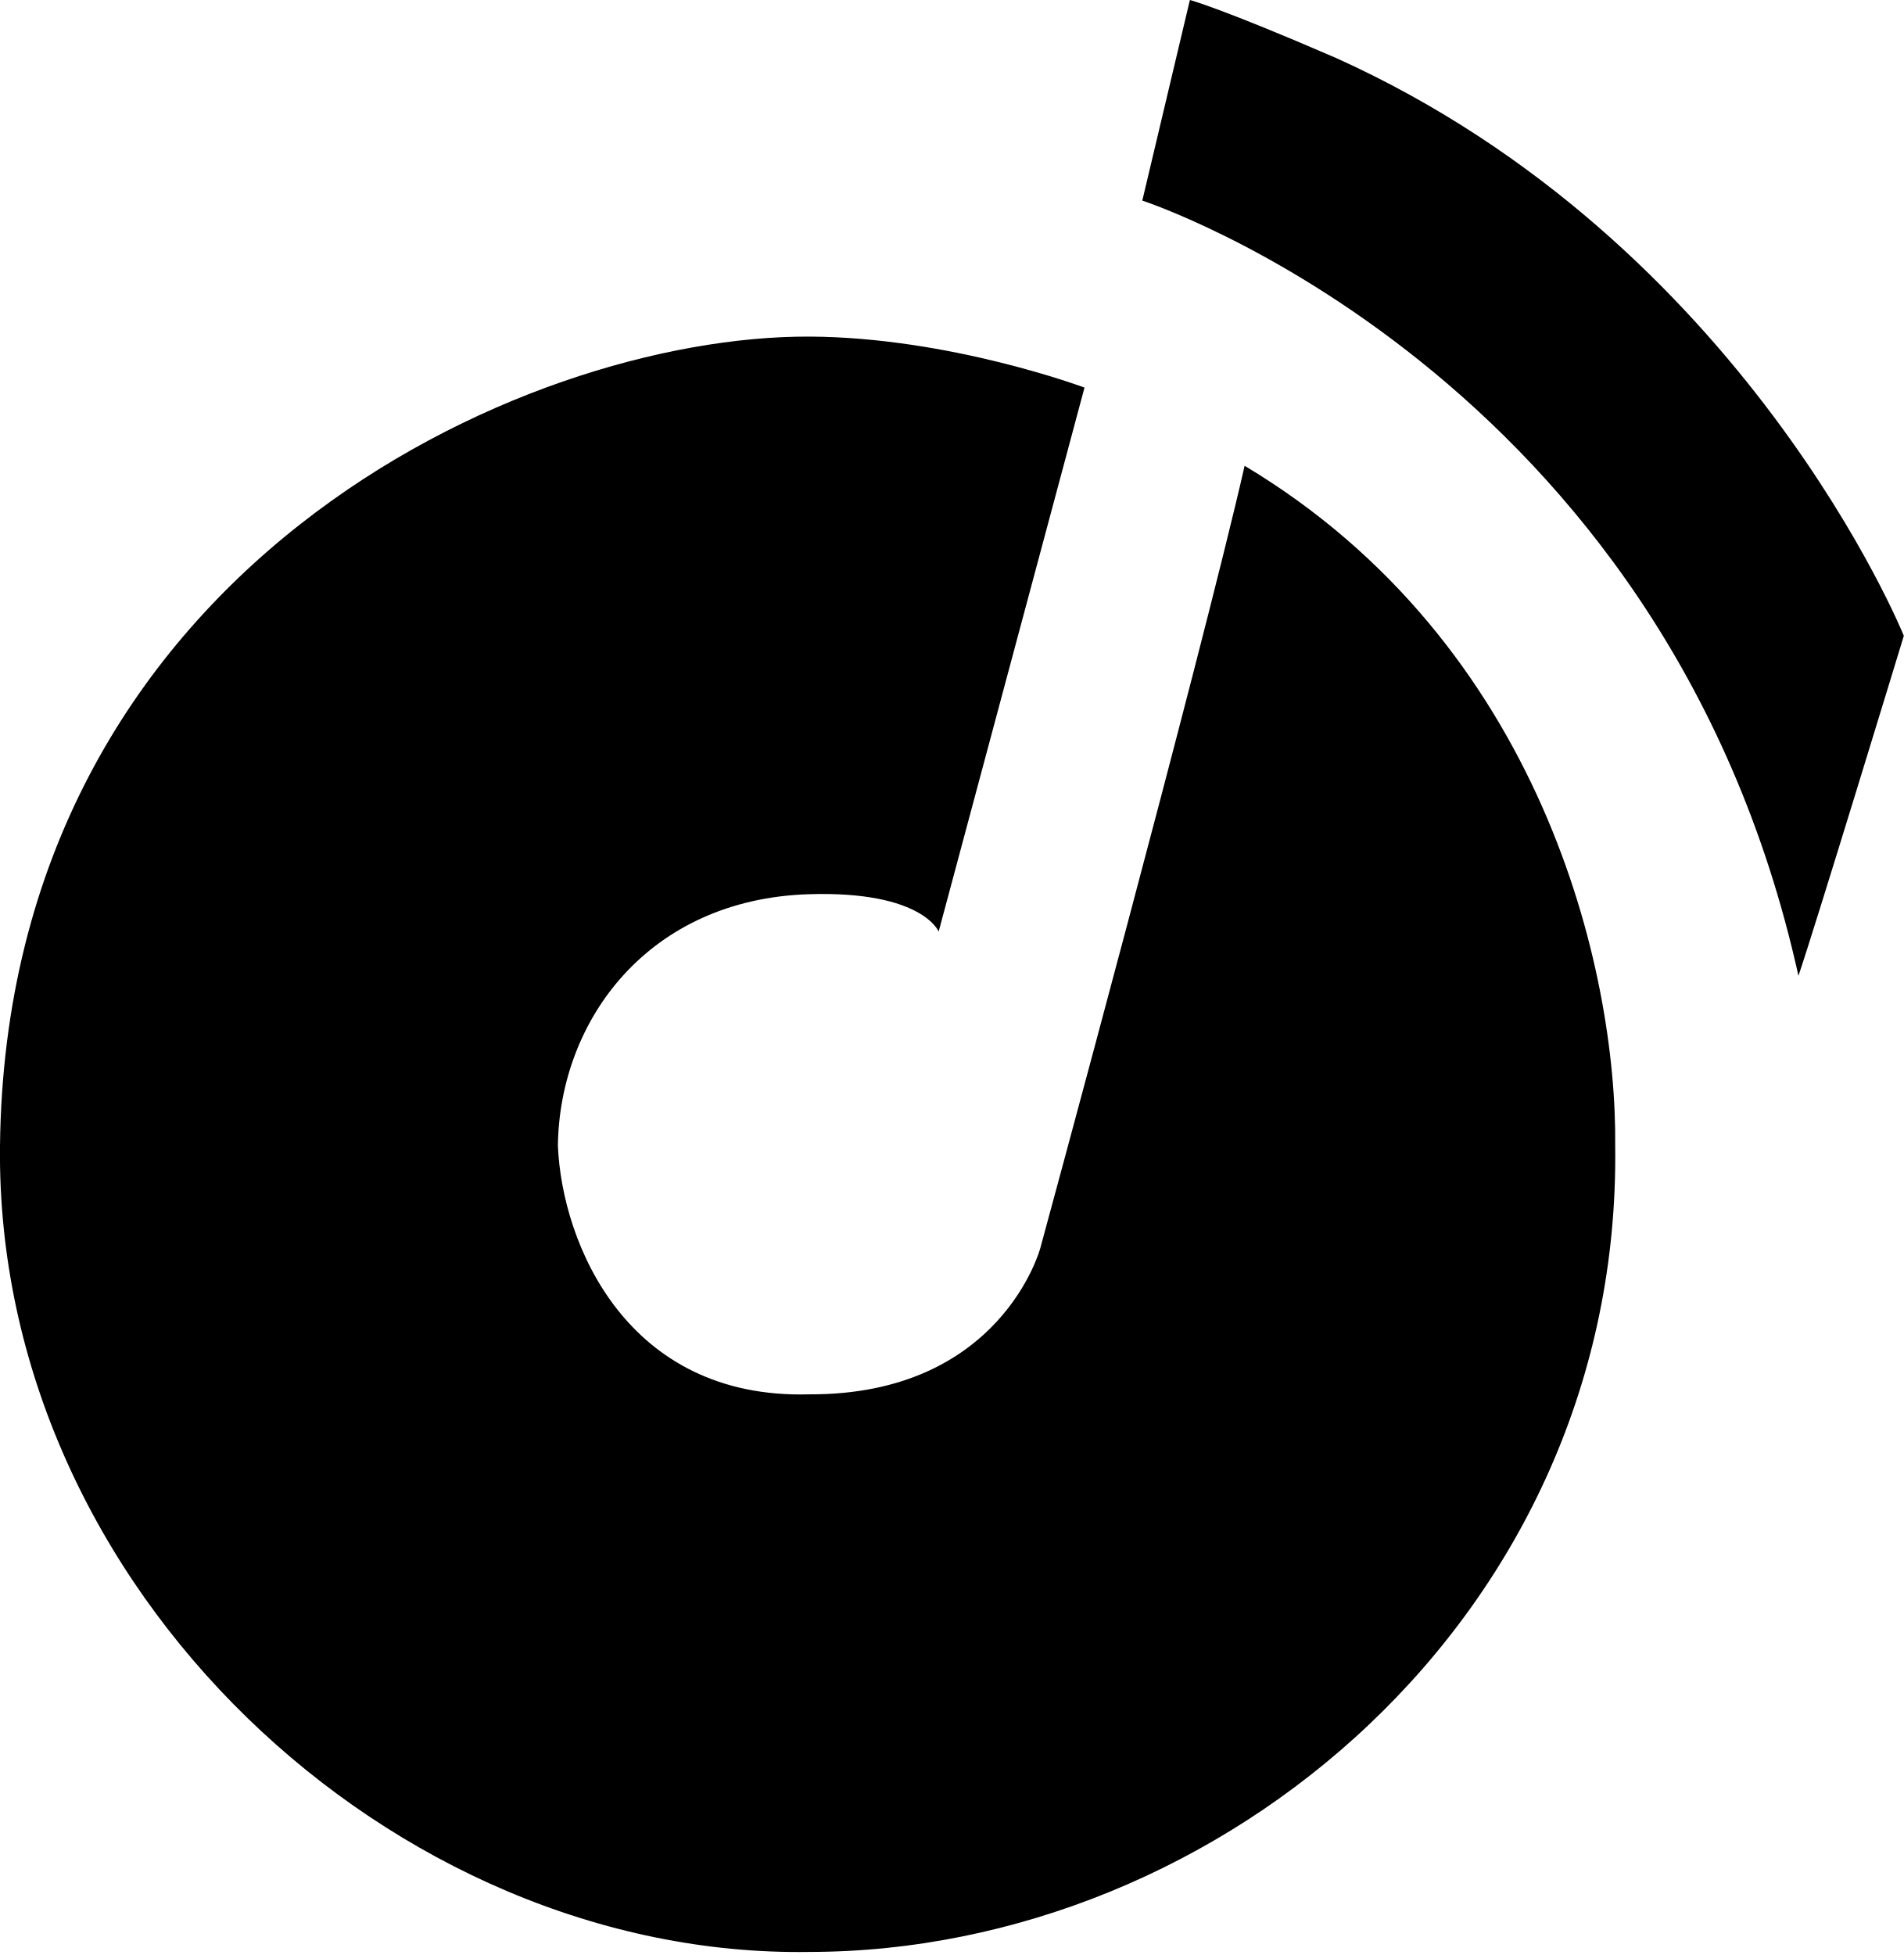
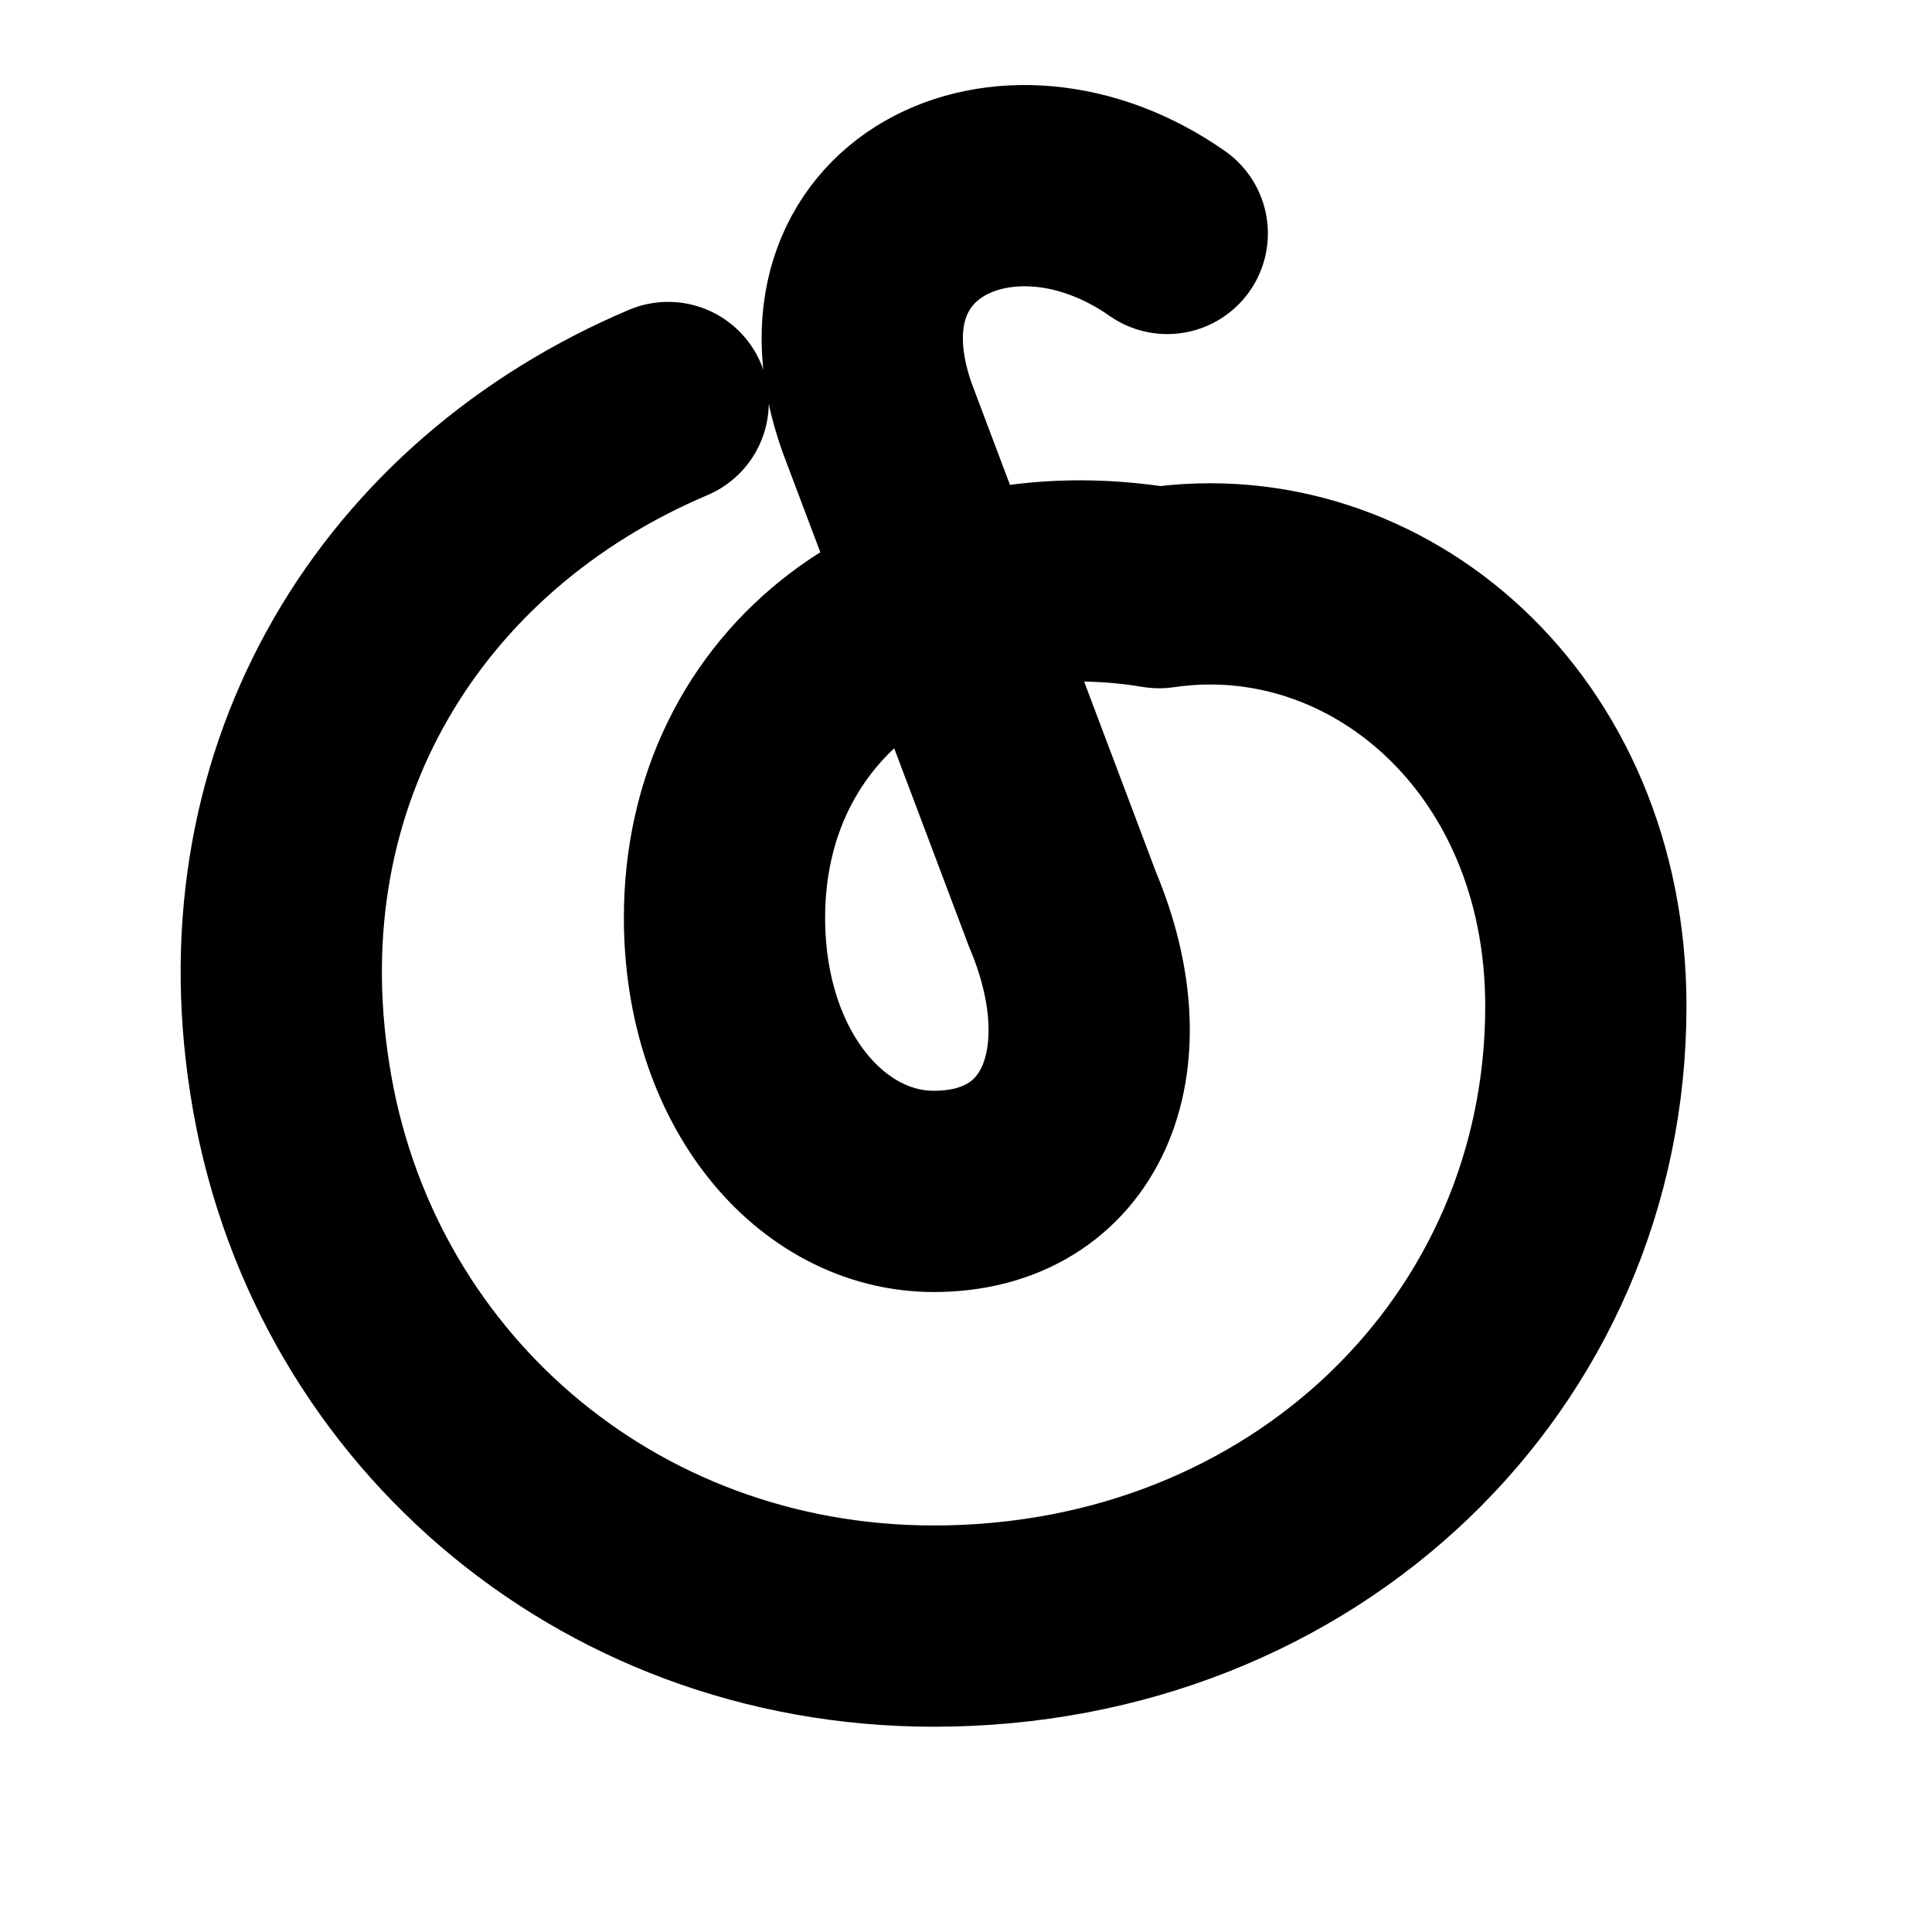
- <svg xmlns="http://www.w3.org/2000/svg" width="560px" height="575px">
-   <path fill-rule="evenodd" stroke="rgb(0, 0, 0)" stroke-width="0px" stroke-linecap="butt" stroke-linejoin="miter" fill="currentColor" d="M529.000,287.000 C489.597,108.895 336.000,59.000 336.000,59.000 L350.000,0.000 C350.000,0.000 359.061,2.357 393.1,17.1 C513.353,71.436 560.000,187.000 560.000,187.000 C560.000,187.000 533.711,273.264 529.000,287.000 ZM238.000,263.000 C190.691,264.450 164.566,300.059 164.1,337.000 C165.340,365.934 184.470,411.601 238.000,410.1 C294.505,410.366 306.000,367.1 306.000,367.1 C306.000,367.1 353.164,193.764 366.1,137.000 C453.533,189.317 475.649,285.215 475.1,337.000 C476.932,474.693 359.391,574.020 238.000,574.1 C115.987,575.985 -1.449,467.568 0.000,337.000 C1.880,167.641 153.662,98.674 238.000,99.000 C279.379,99.160 319.000,114.000 319.000,114.000 L276.1,274.000 C276.1,274.000 271.350,261.978 238.000,263.000 Z" />
+ <svg xmlns="http://www.w3.org/2000/svg" viewBox="0 0 24 24">
+   <path d="M8.3 5.0 C5.0 6.4 3.0 9.6 3.6 13.4 C4.2 17.3 7.5 20.2 11.6 20.2 C16.2 20.2 19.7 16.8 19.7 12.5 C19.7 9.1 17.1 6.9 14.4 7.3 C11.4 6.8 9.0 8.6 9.0 11.4 C9.0 13.4 10.2 14.8 11.6 14.8 C13.3 14.8 14.0 13.2 13.2 11.3 L10.9 5.2 C10.0 2.7 12.5 1.5 14.5 2.9" fill="none" stroke="currentColor" stroke-width="2.5" stroke-linecap="round" stroke-linejoin="round" />
</svg>
